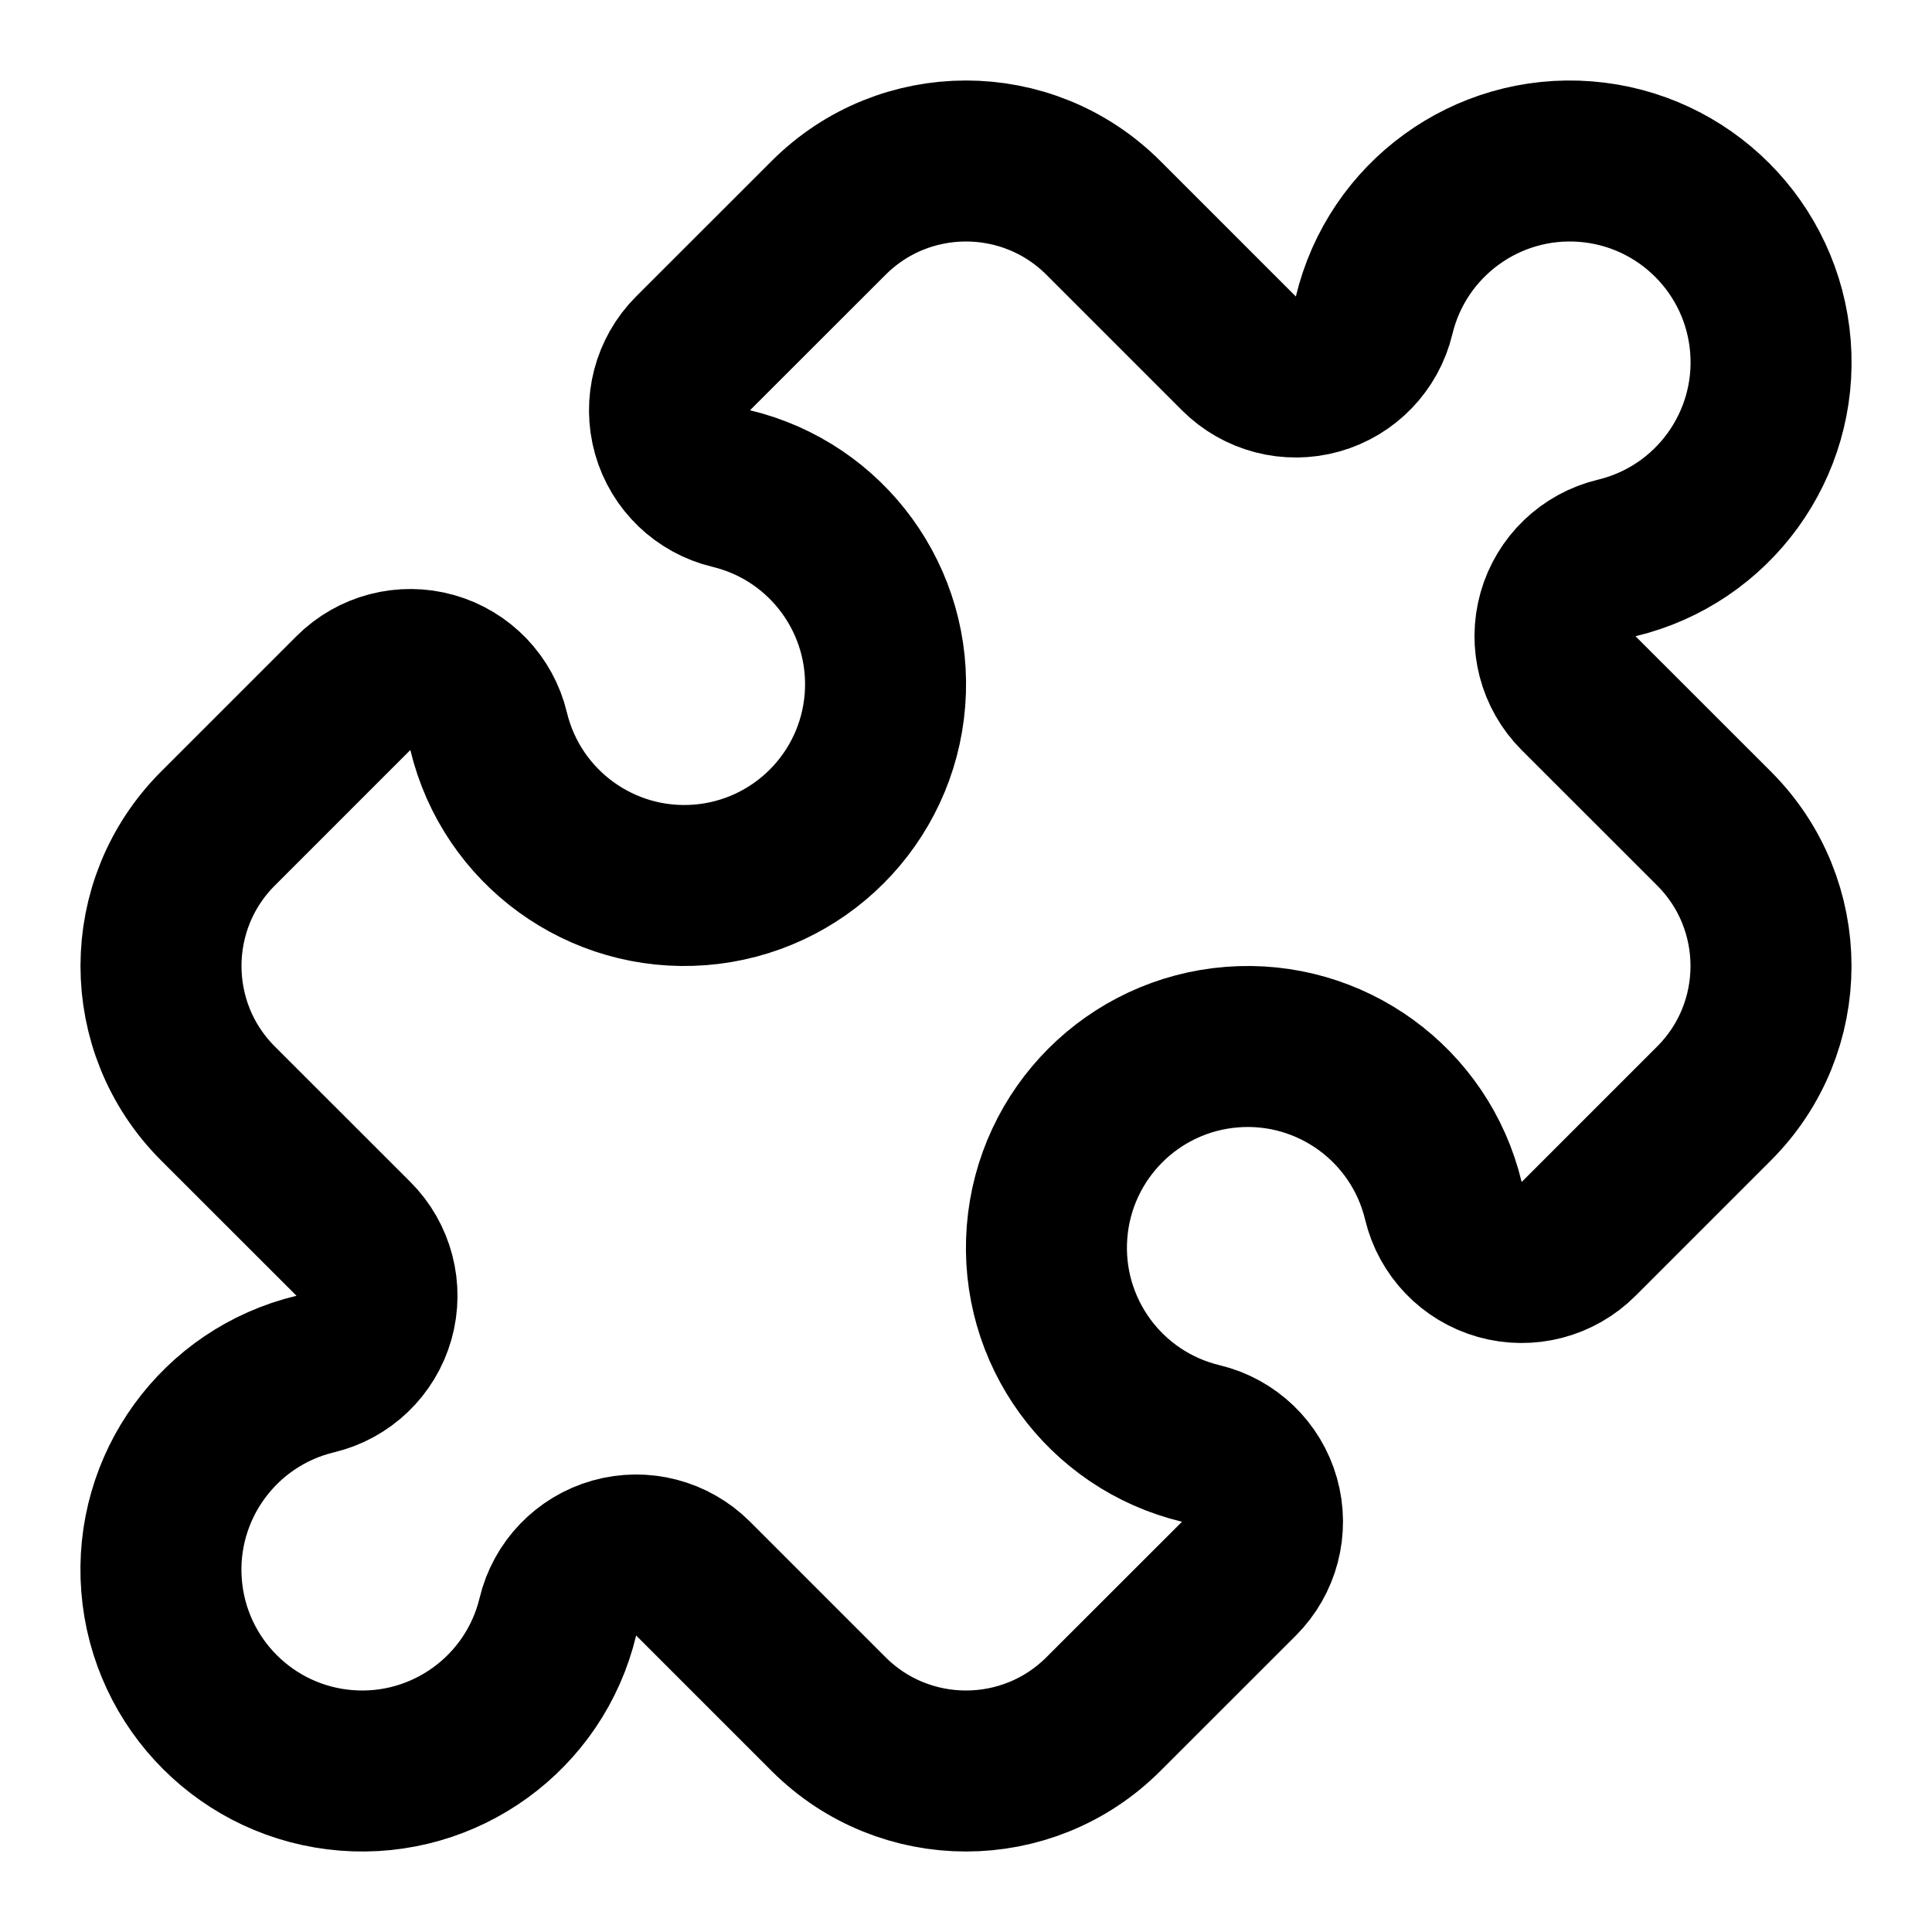
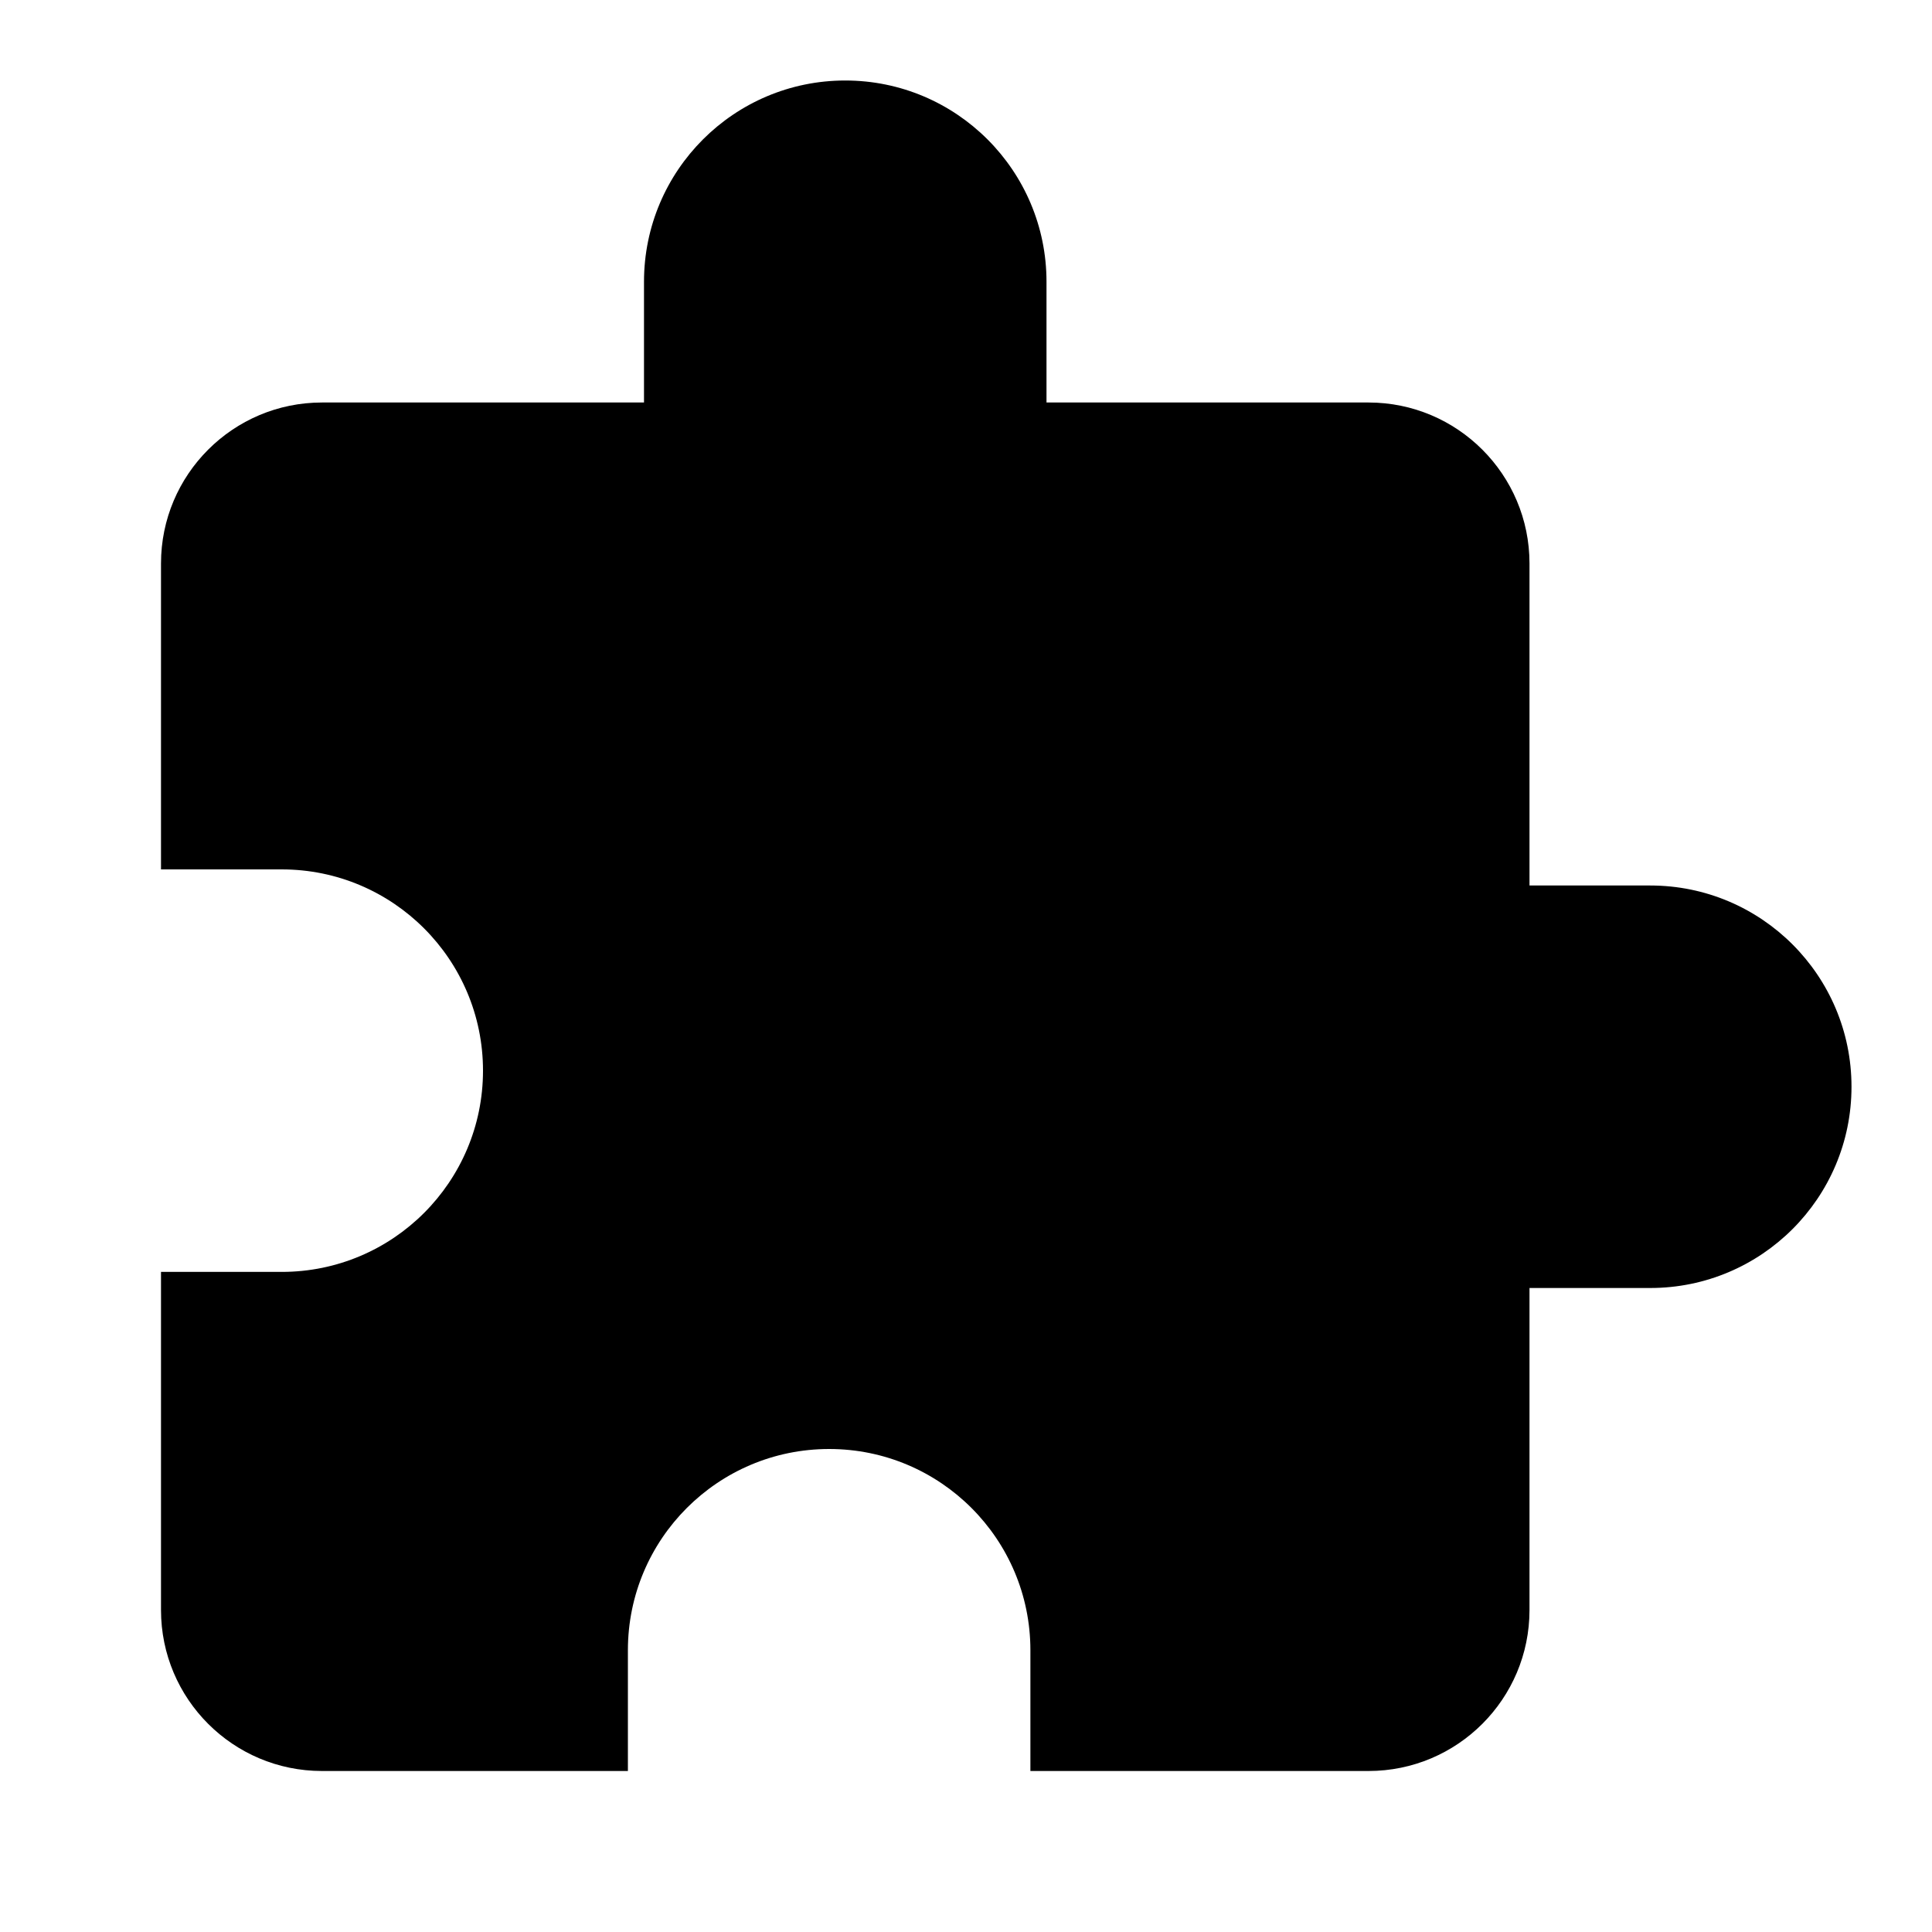
- <svg xmlns="http://www.w3.org/2000/svg" class="lucide lucide-puzzle" width="24" height="24" viewBox="0 0 24 24" fill="none" stroke="currentColor" stroke-width="2" stroke-linecap="round" stroke-linejoin="round">
-   <path d="M15.39 4.39a1 1 0 0 0 1.68-.474 2.5 2.5 0 1 1 3.014 3.015 1 1 0 0 0-.474 1.68l1.683 1.682a2.414 2.414 0 0 1 0 3.414L19.61 15.39a1 1 0 0 1-1.68-.474 2.5 2.5 0 1 0-3.014 3.015 1 1 0 0 1 .474 1.68l-1.683 1.682a2.414 2.414 0 0 1-3.414 0L8.61 19.61a1 1 0 0 0-1.68.474 2.5 2.5 0 1 1-3.014-3.015 1 1 0 0 0 .474-1.68l-1.683-1.682a2.414 2.414 0 0 1 0-3.414L4.39 8.61a1 1 0 0 1 1.68.474 2.5 2.5 0 1 0 3.014-3.015 1 1 0 0 1-.474-1.68l1.683-1.682a2.414 2.414 0 0 1 3.414 0z" />
+ <svg xmlns="http://www.w3.org/2000/svg" width="24" height="24" viewBox="0 0 24 24" fill="currentColor">
+   <path d="M20.5 11H19V7a2 2 0 0 0-2-2h-4V3.5A2.5 2.5 0 0 0 10.5 1 2.5 2.5 0 0 0 8 3.5V5H4a2 2 0 0 0-2 2v3.8h1.5a2.5 2.5 0 0 1 0 5H2V20a2 2 0 0 0 2 2h3.8v-1.5a2.5 2.5 0 0 1 5 0V22H17a2 2 0 0 0 2-2v-4h1.5a2.5 2.5 0 0 0 0-5z" />
</svg>
